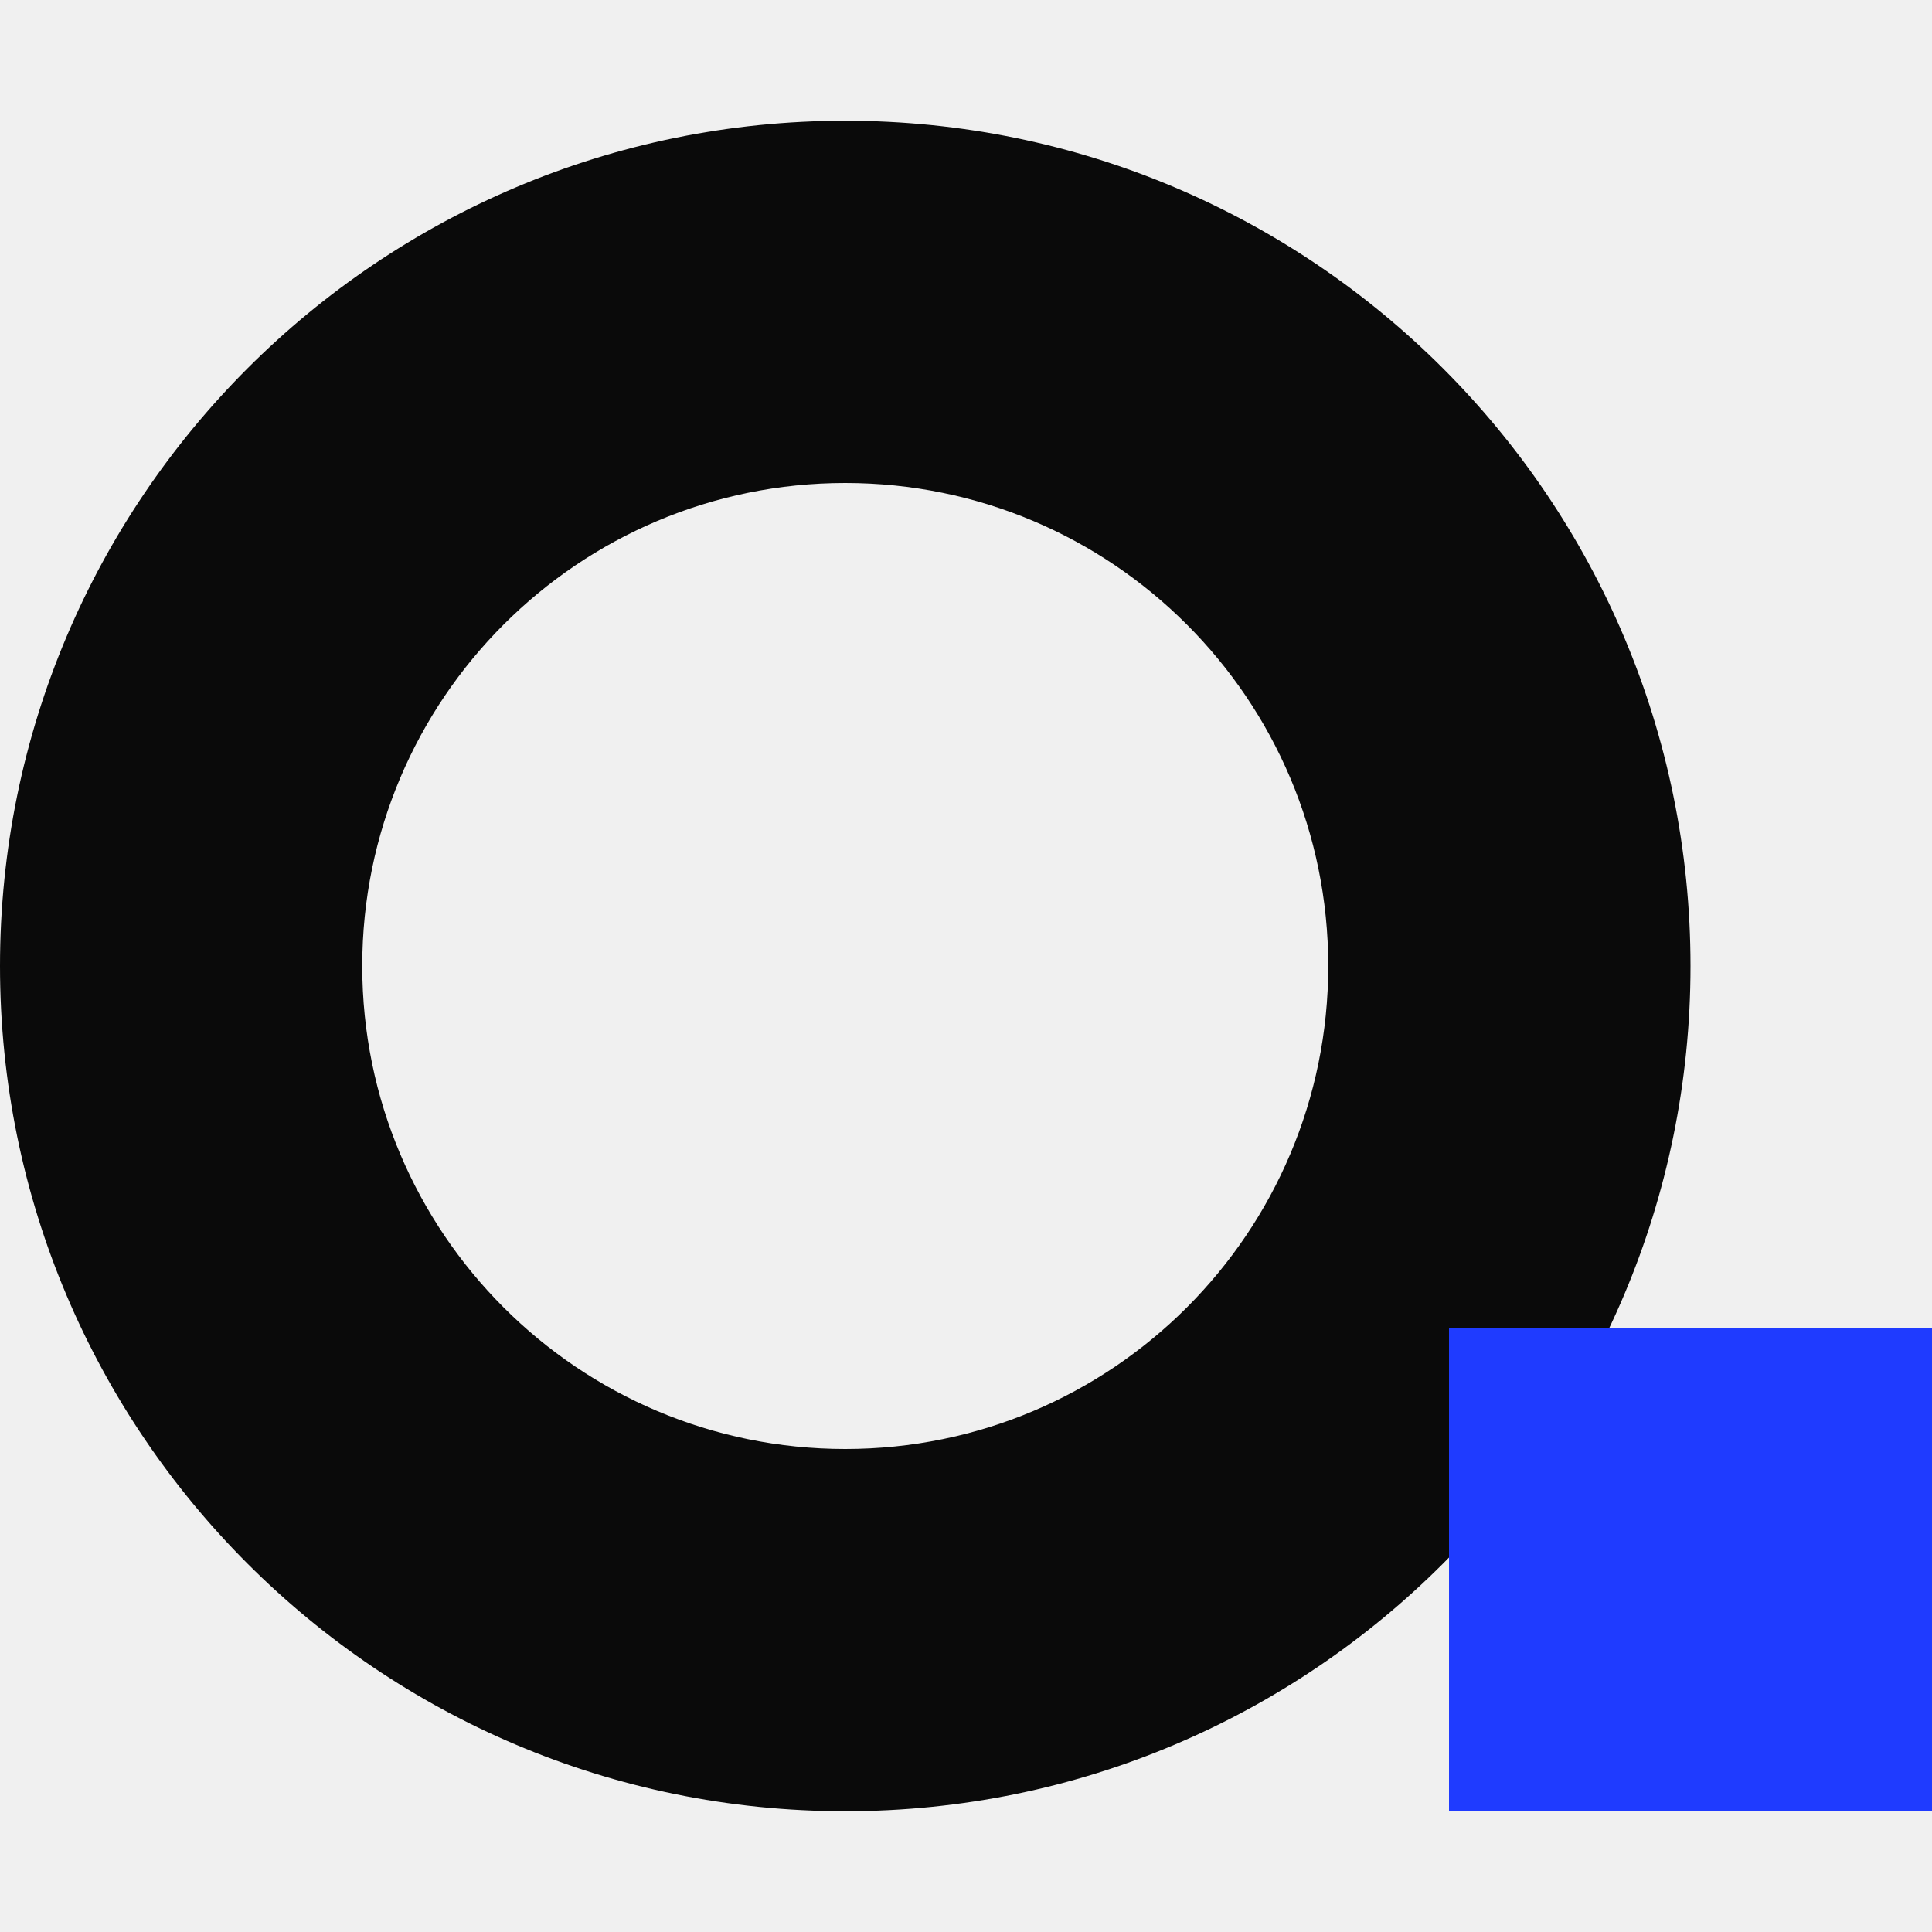
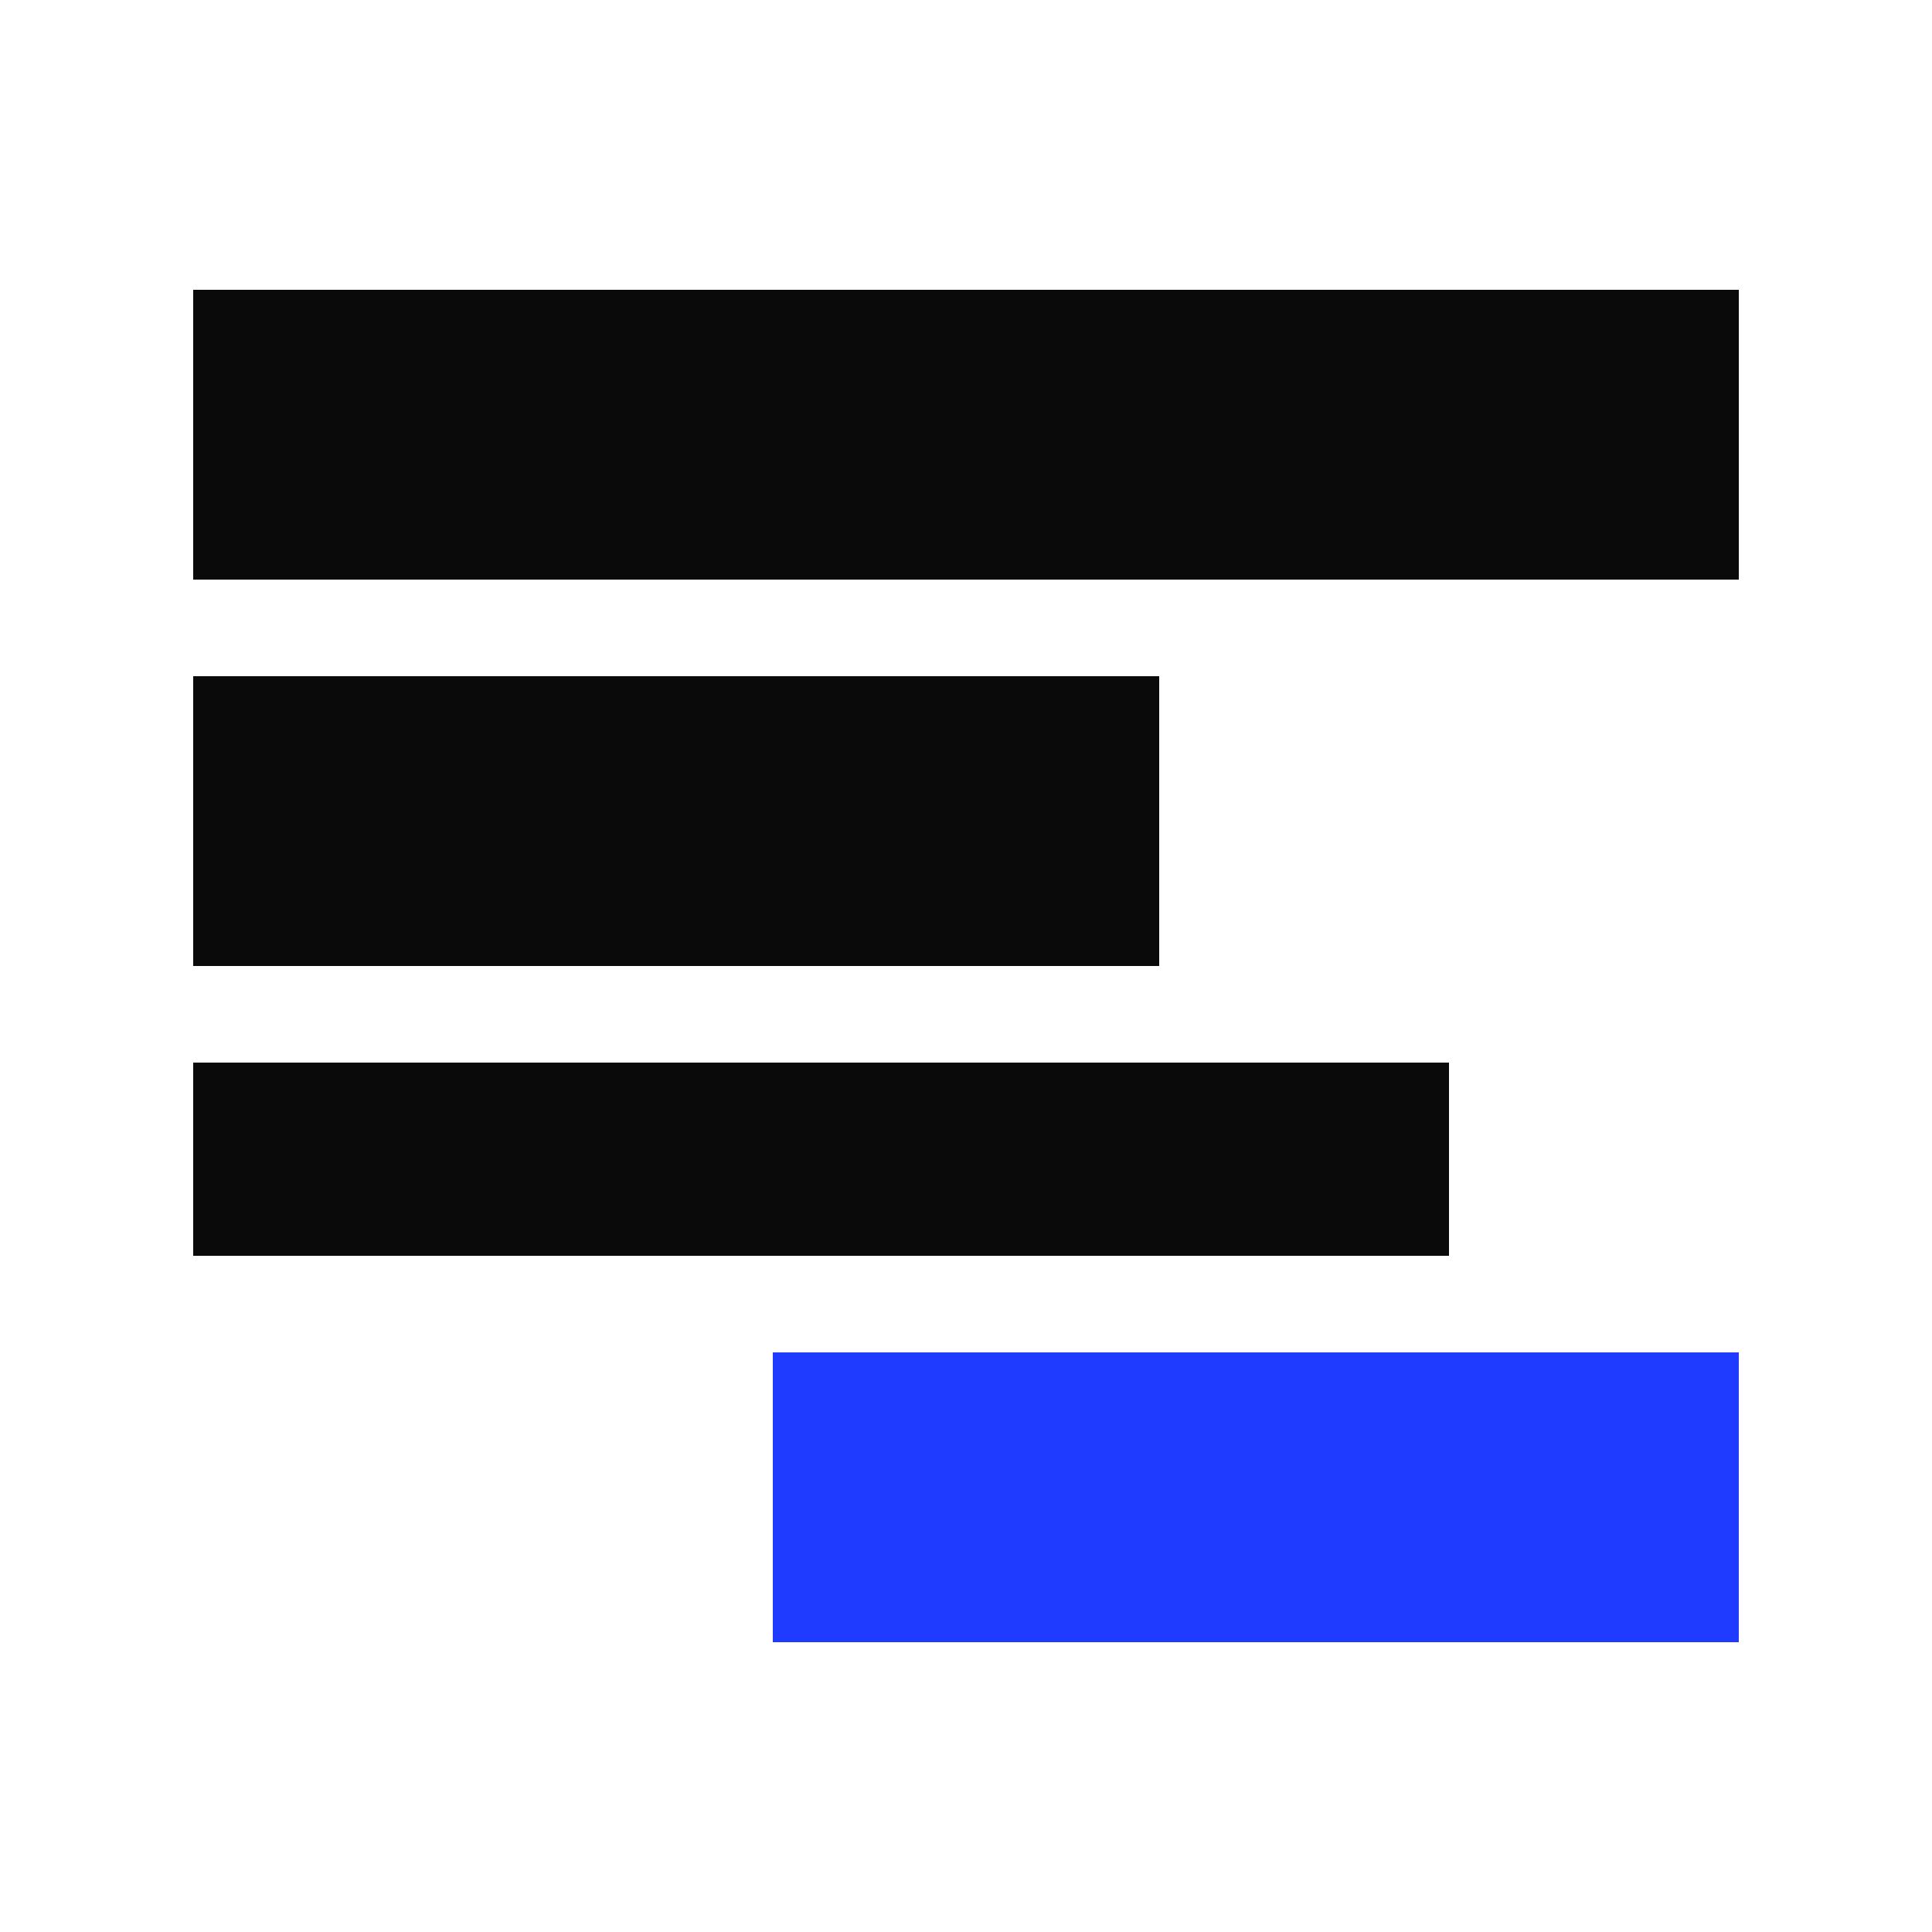
- <svg xmlns="http://www.w3.org/2000/svg" width="48" height="48" viewBox="0 0 48.00 48.00" role="img" aria-label="Omnia.tax">
-   <path d="M0.00 24.00 a21.00 21.00 0 1 0 42.00 0 a21.00 21.00 0 1 0 -42.00 0 Z M9.00 24.00 a12.00 12.00 0 1 1 24.00 0 a12.00 12.00 0 1 1 -24.00 0 Z" fill="#0A0A0A" fill-rule="evenodd" />
-   <rect x="36.00" y="33.00" width="12.00" height="12.00" fill="#1F3BFF" />
+ <svg xmlns="http://www.w3.org/2000/svg" width="160" height="160" viewBox="0 0 160 160">
+   <rect width="160" height="160" fill="#FFFFFF" />
+   <rect x="16.00" y="24.00" width="128.00" height="24.00" fill="#0A0A0A" />
+   <rect x="16.00" y="56.00" width="80.00" height="24.00" fill="#0A0A0A" />
+   <rect x="16.00" y="88.00" width="104.00" height="16.00" fill="#0A0A0A" />
+   <rect x="64.00" y="112.00" width="80.00" height="24.00" fill="#1F3BFF" />
</svg>
